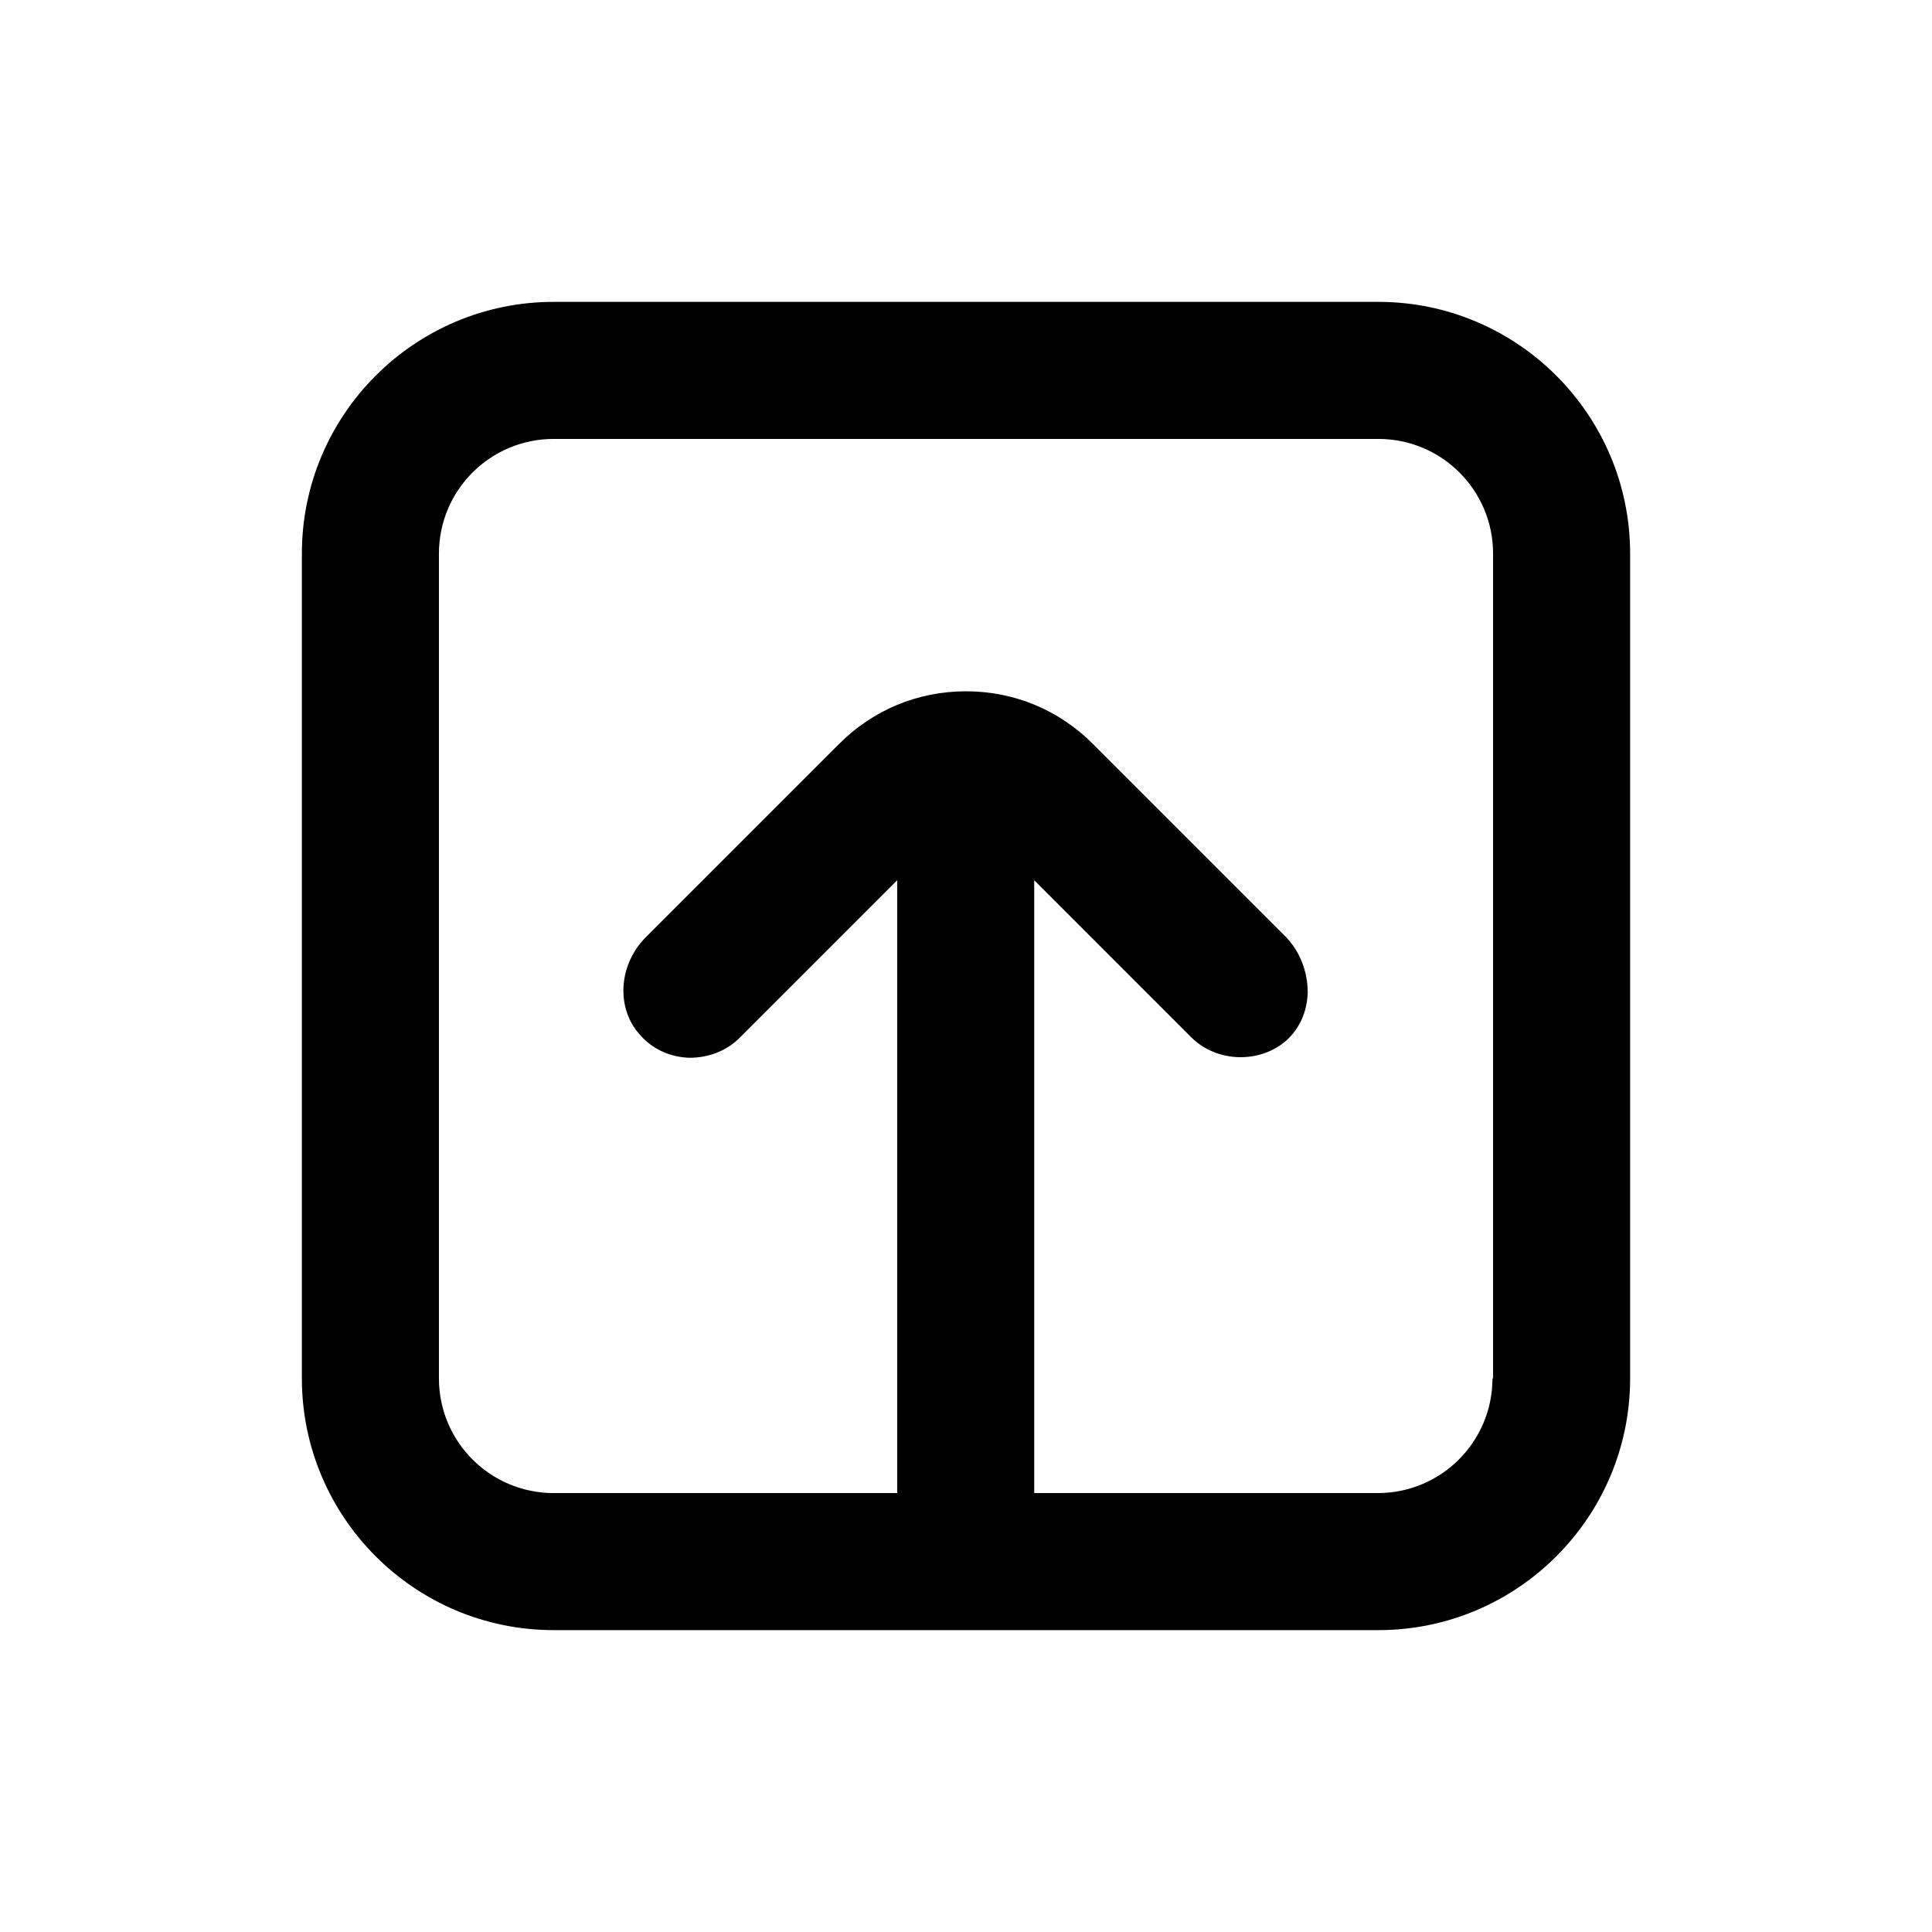
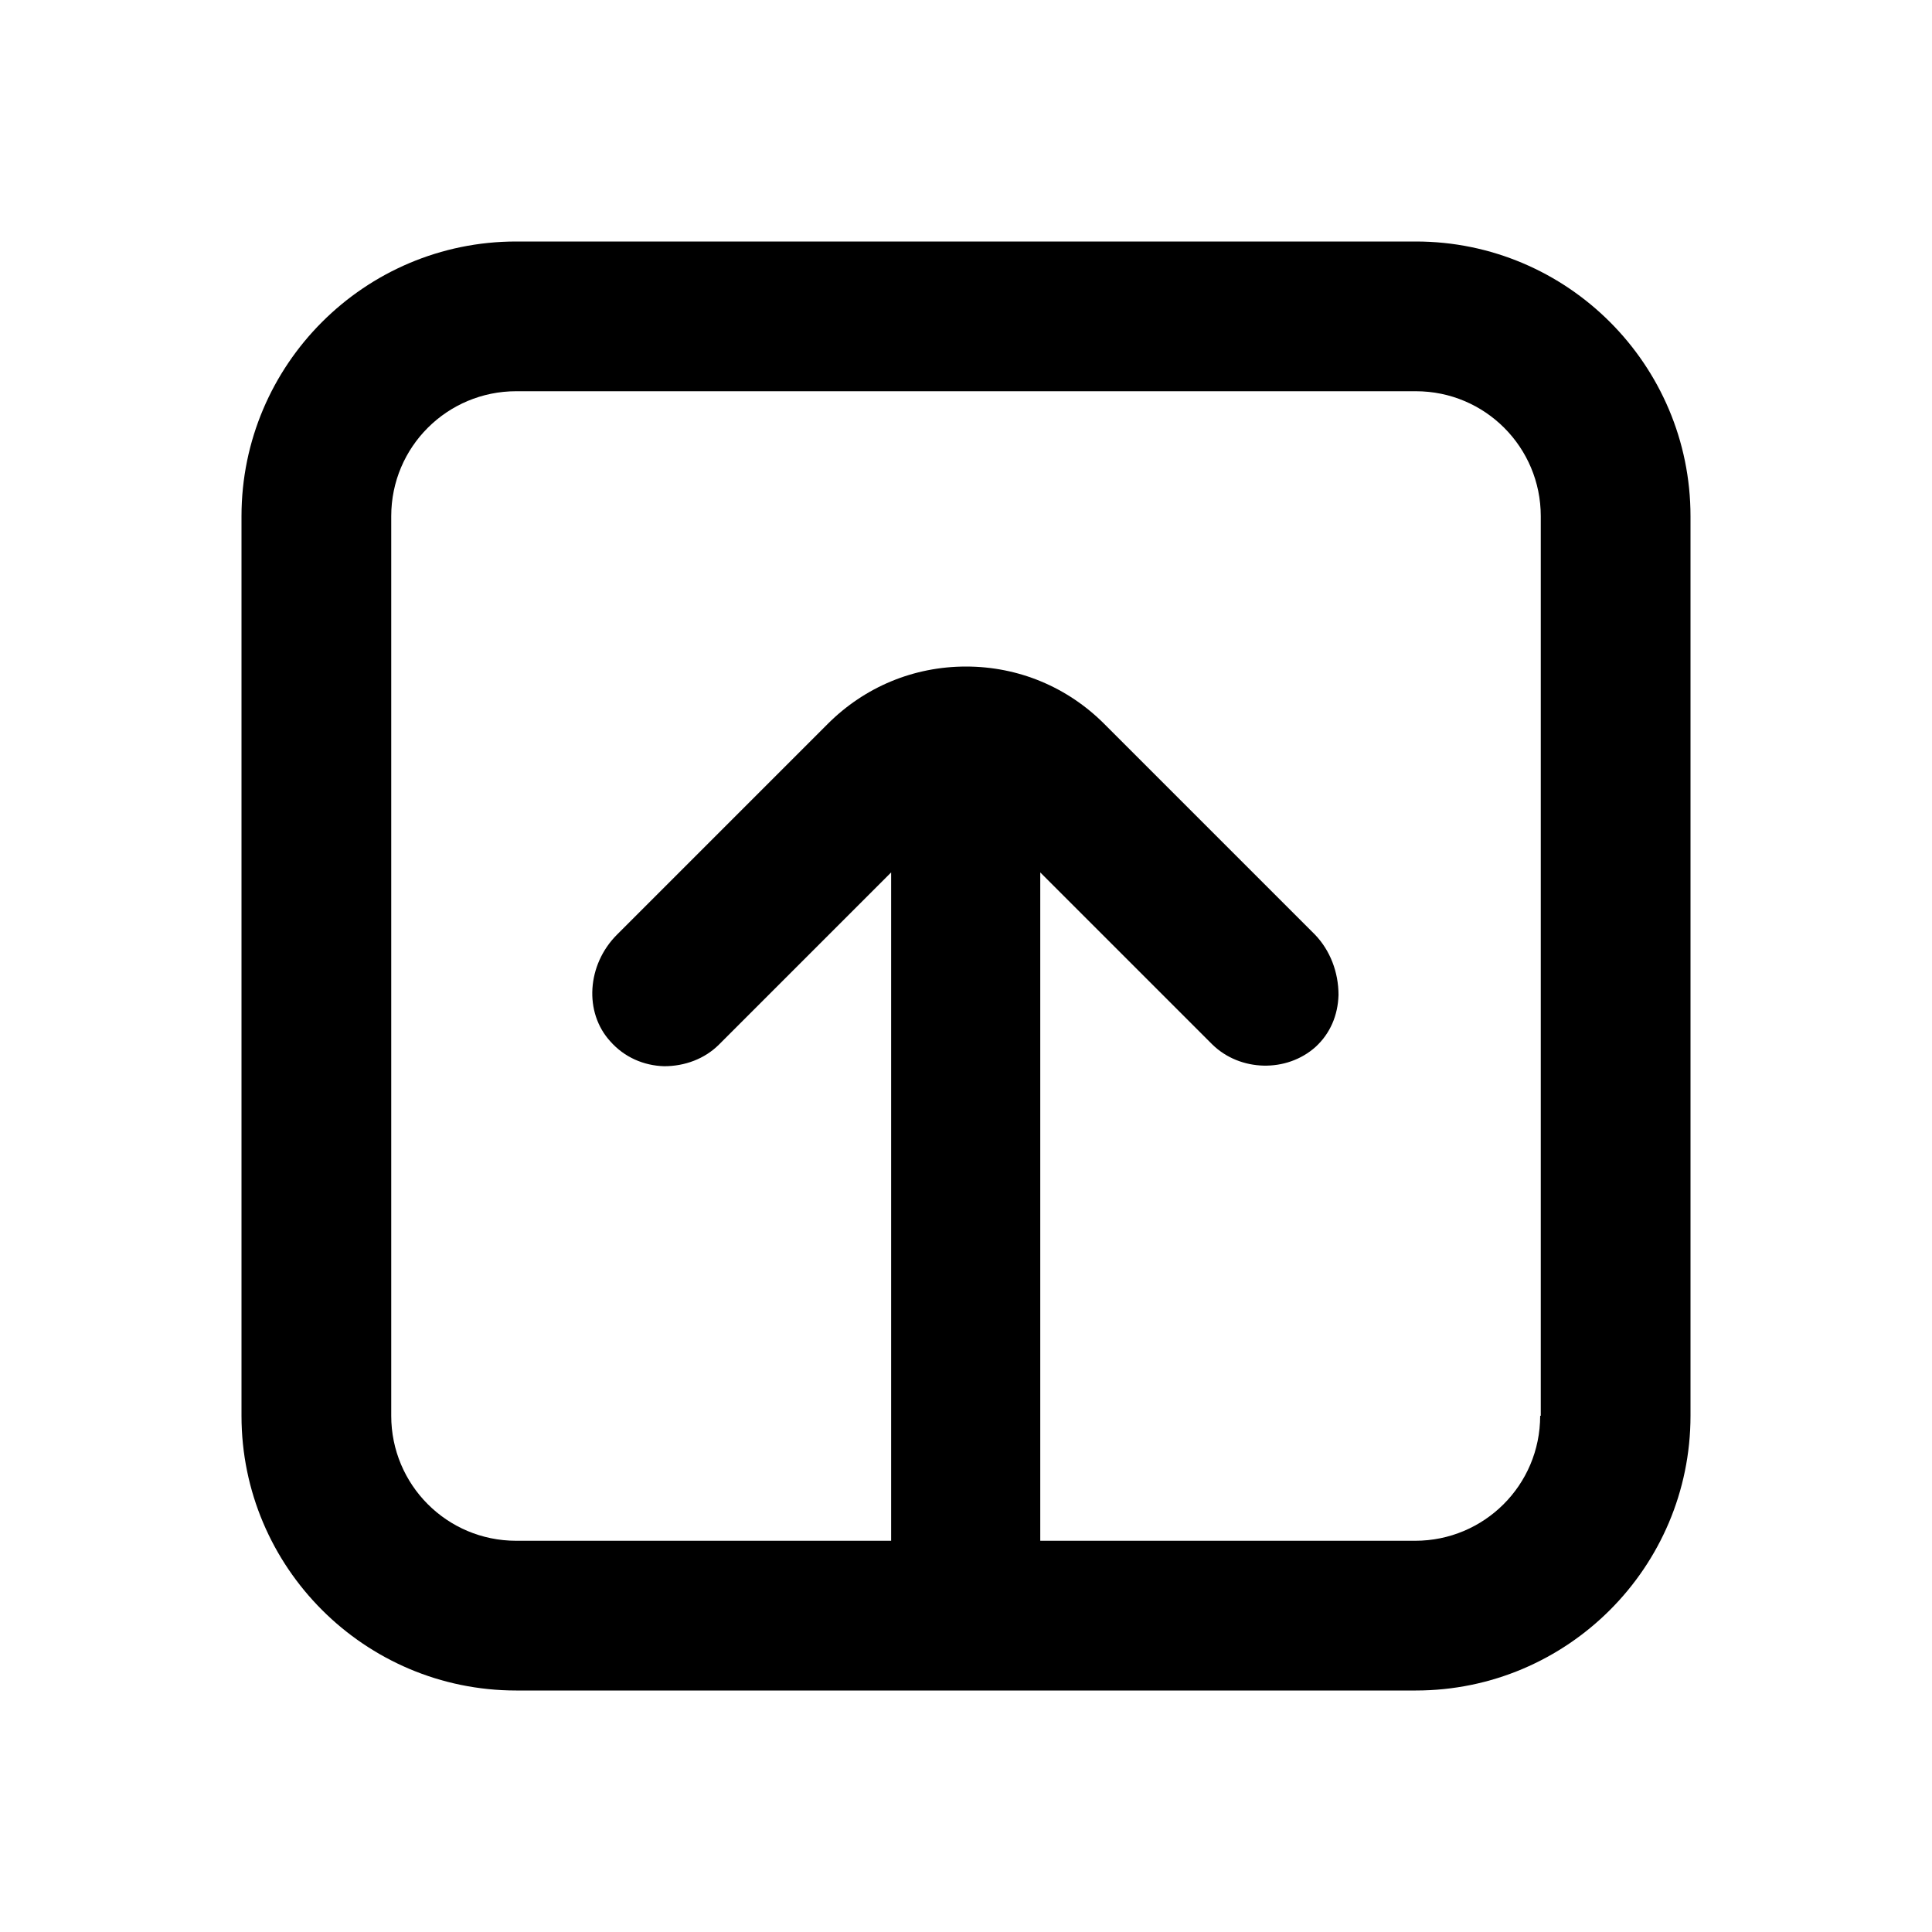
<svg xmlns="http://www.w3.org/2000/svg" version="1.0" width="32" height="32" viewBox="0 0 32 32">
-   <path d="M27,9.17c0-2.3-1.87-4.17-4.17-4.17h-13.66c-2.3,0-4.17,1.87-4.17,4.17v13.66c0,2.3,1.87,4.17,4.17,4.17h13.66c2.3,0,4.17-1.87,4.17-4.17v-13.66ZM24.72,22.83c0,1.05-.85,1.9-1.9,1.9h-5.69v-10.15l2.61,2.61c.42.41,1.13.43,1.57.04.22-.2.34-.48.35-.79,0-.35-.13-.68-.36-.92l-3.2-3.2c-.56-.56-1.3-.87-2.1-.87s-1.54.31-2.1.87l-3.2,3.2c-.46.46-.5,1.18-.1,1.62.21.24.5.37.82.38.31,0,.61-.11.83-.33l2.61-2.61v10.15h-5.69c-1.05,0-1.9-.85-1.9-1.9v-13.66c0-1.05.85-1.9,1.9-1.9h13.66c1.05,0,1.9.85,1.9,1.9v13.66Z" />
+   <path d="M28,8.55c0-2.51-2.04-4.55-4.55-4.55h-14.9c-2.51,0-4.55,2.04-4.55,4.55v14.9c0,2.51,2.04,4.55,4.55,4.55h14.9c2.51,0,4.55-2.04,4.55-4.55v-14.9ZM25.51,23.45c0,1.15-.93,2.07-2.07,2.07h-6.21v-11.07l2.85,2.85c.46.45,1.23.47,1.71.04.24-.22.37-.52.38-.86,0-.38-.14-.74-.39-1l-3.49-3.49c-.61-.61-1.42-.95-2.29-.95s-1.68.34-2.29.95l-3.49,3.49c-.5.5-.55,1.29-.11,1.77.23.26.55.4.89.41.34,0,.67-.12.91-.36l2.85-2.85v11.07h-6.21c-1.15,0-2.07-.93-2.07-2.07v-14.9c0-1.15.93-2.07,2.07-2.07h14.9c1.15,0,2.07.93,2.07,2.07v14.9h-.01Z" />
</svg>
